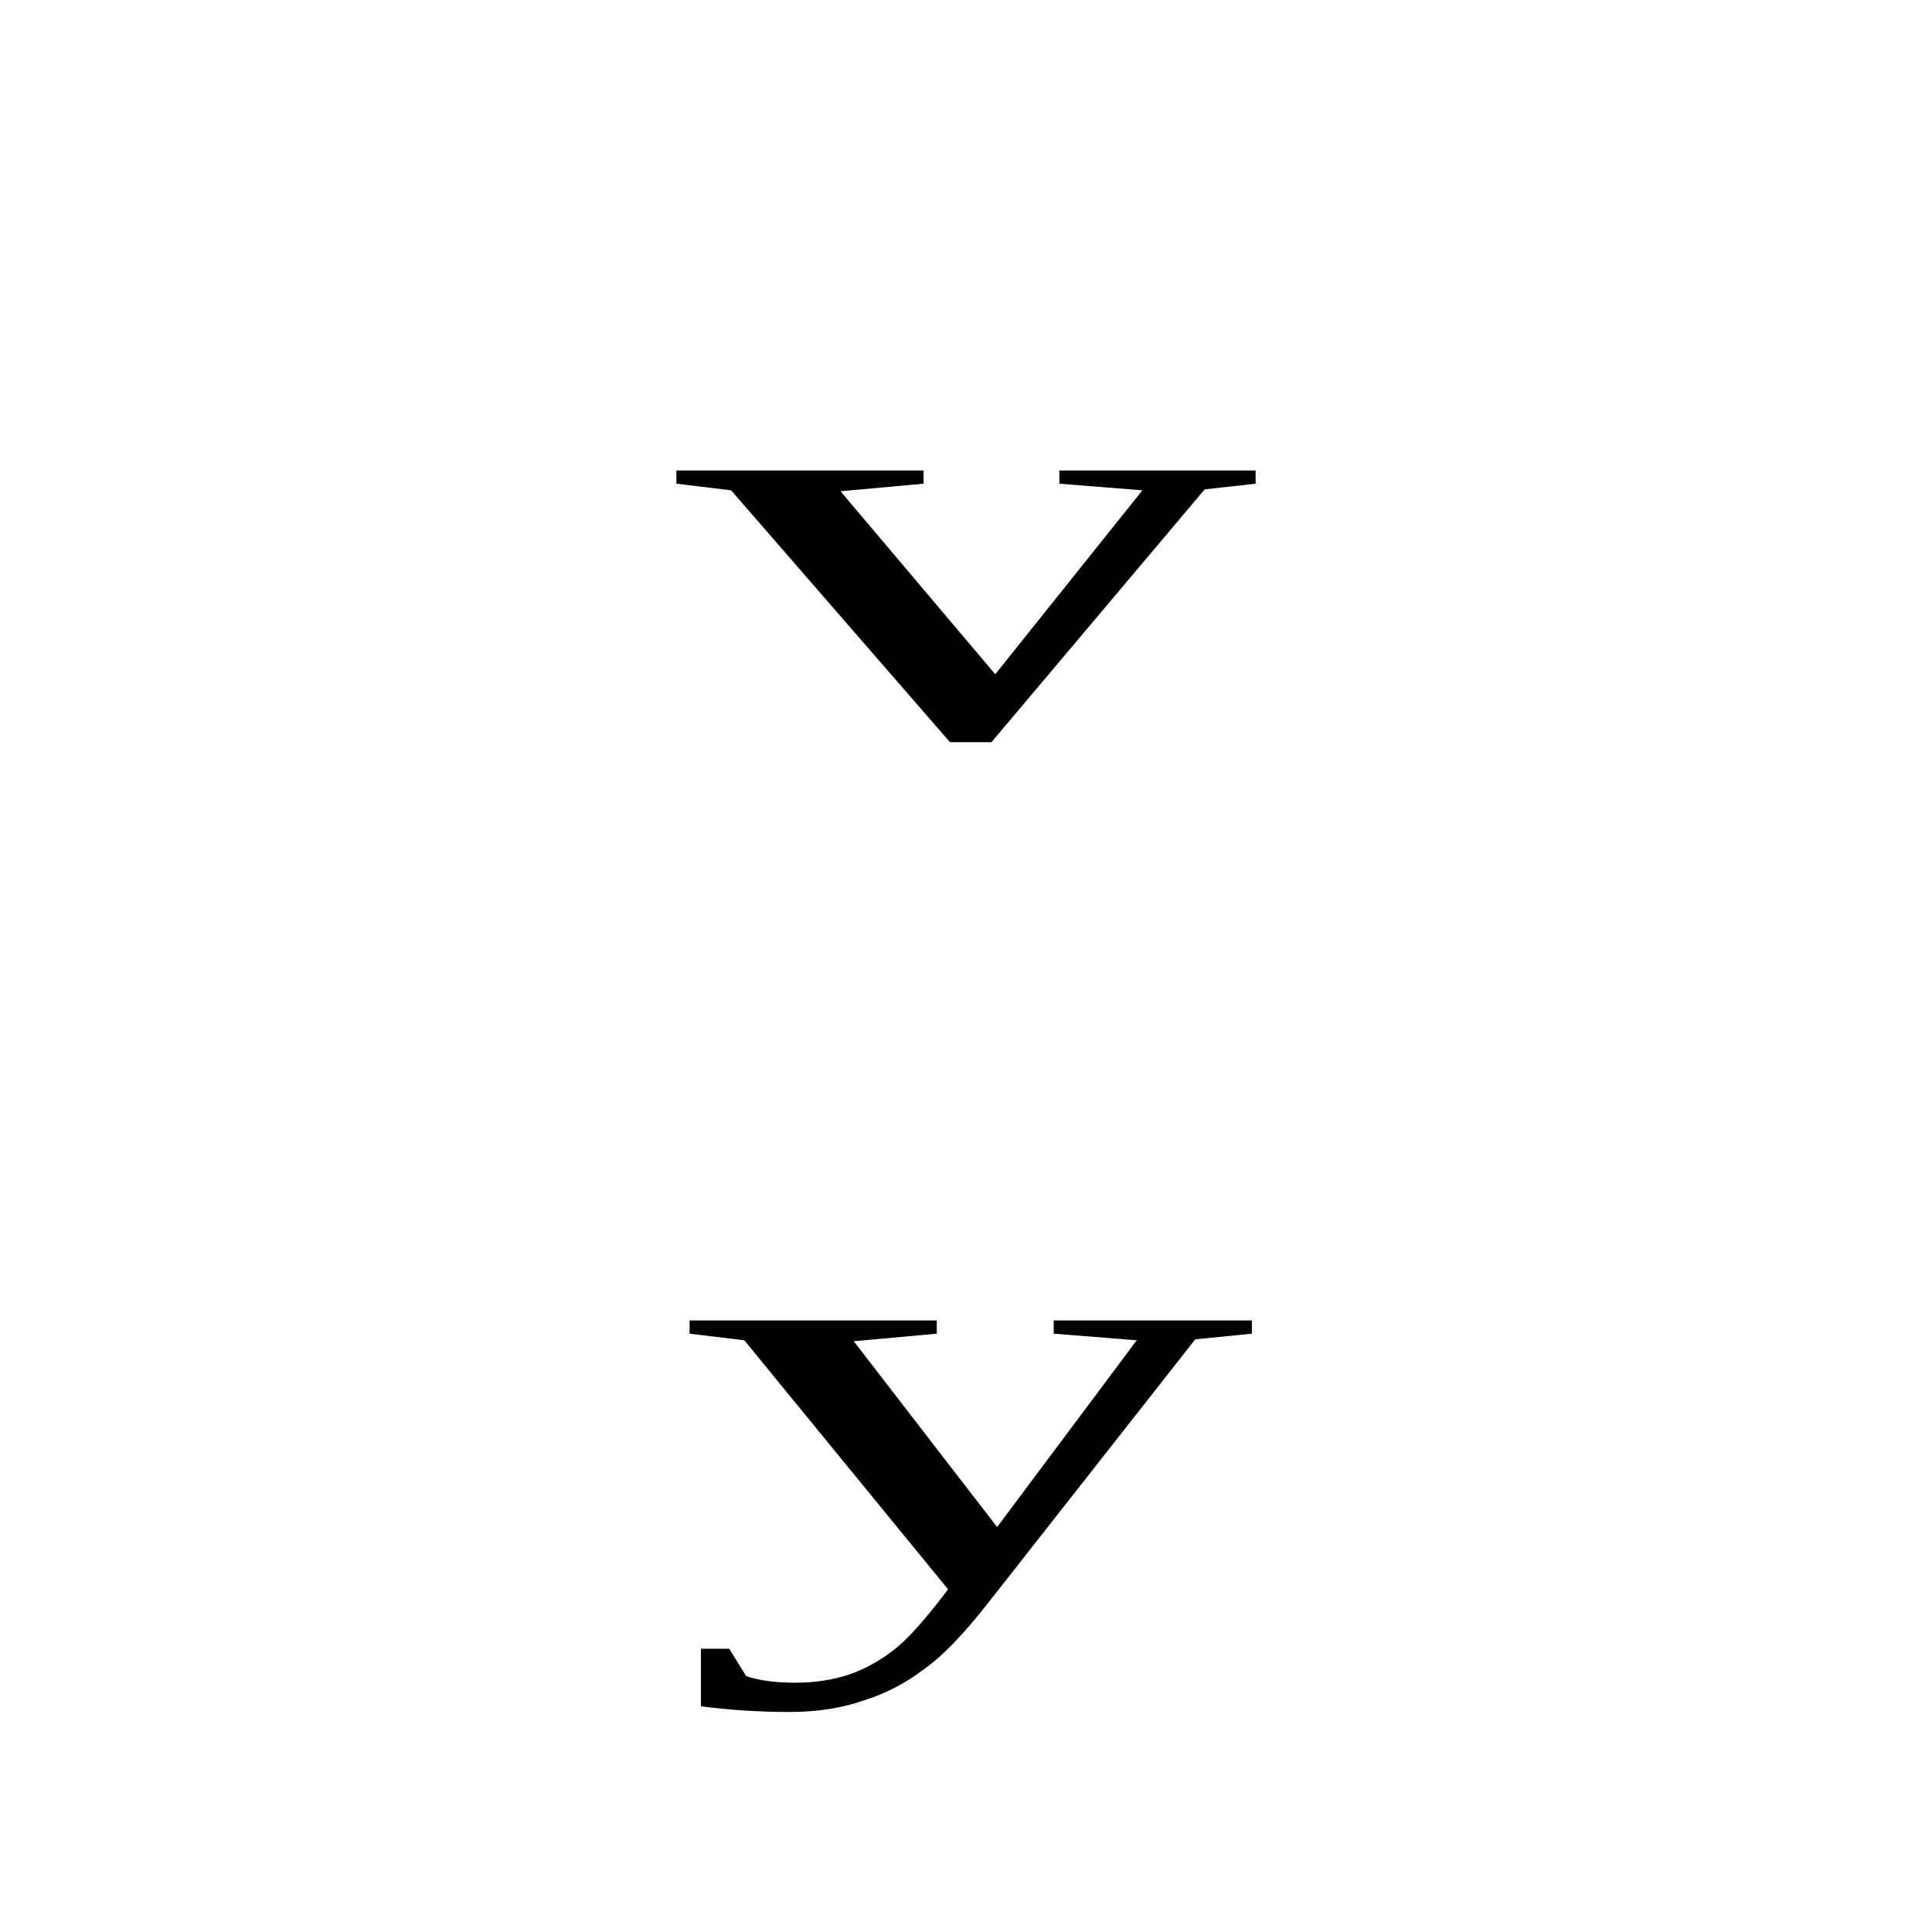
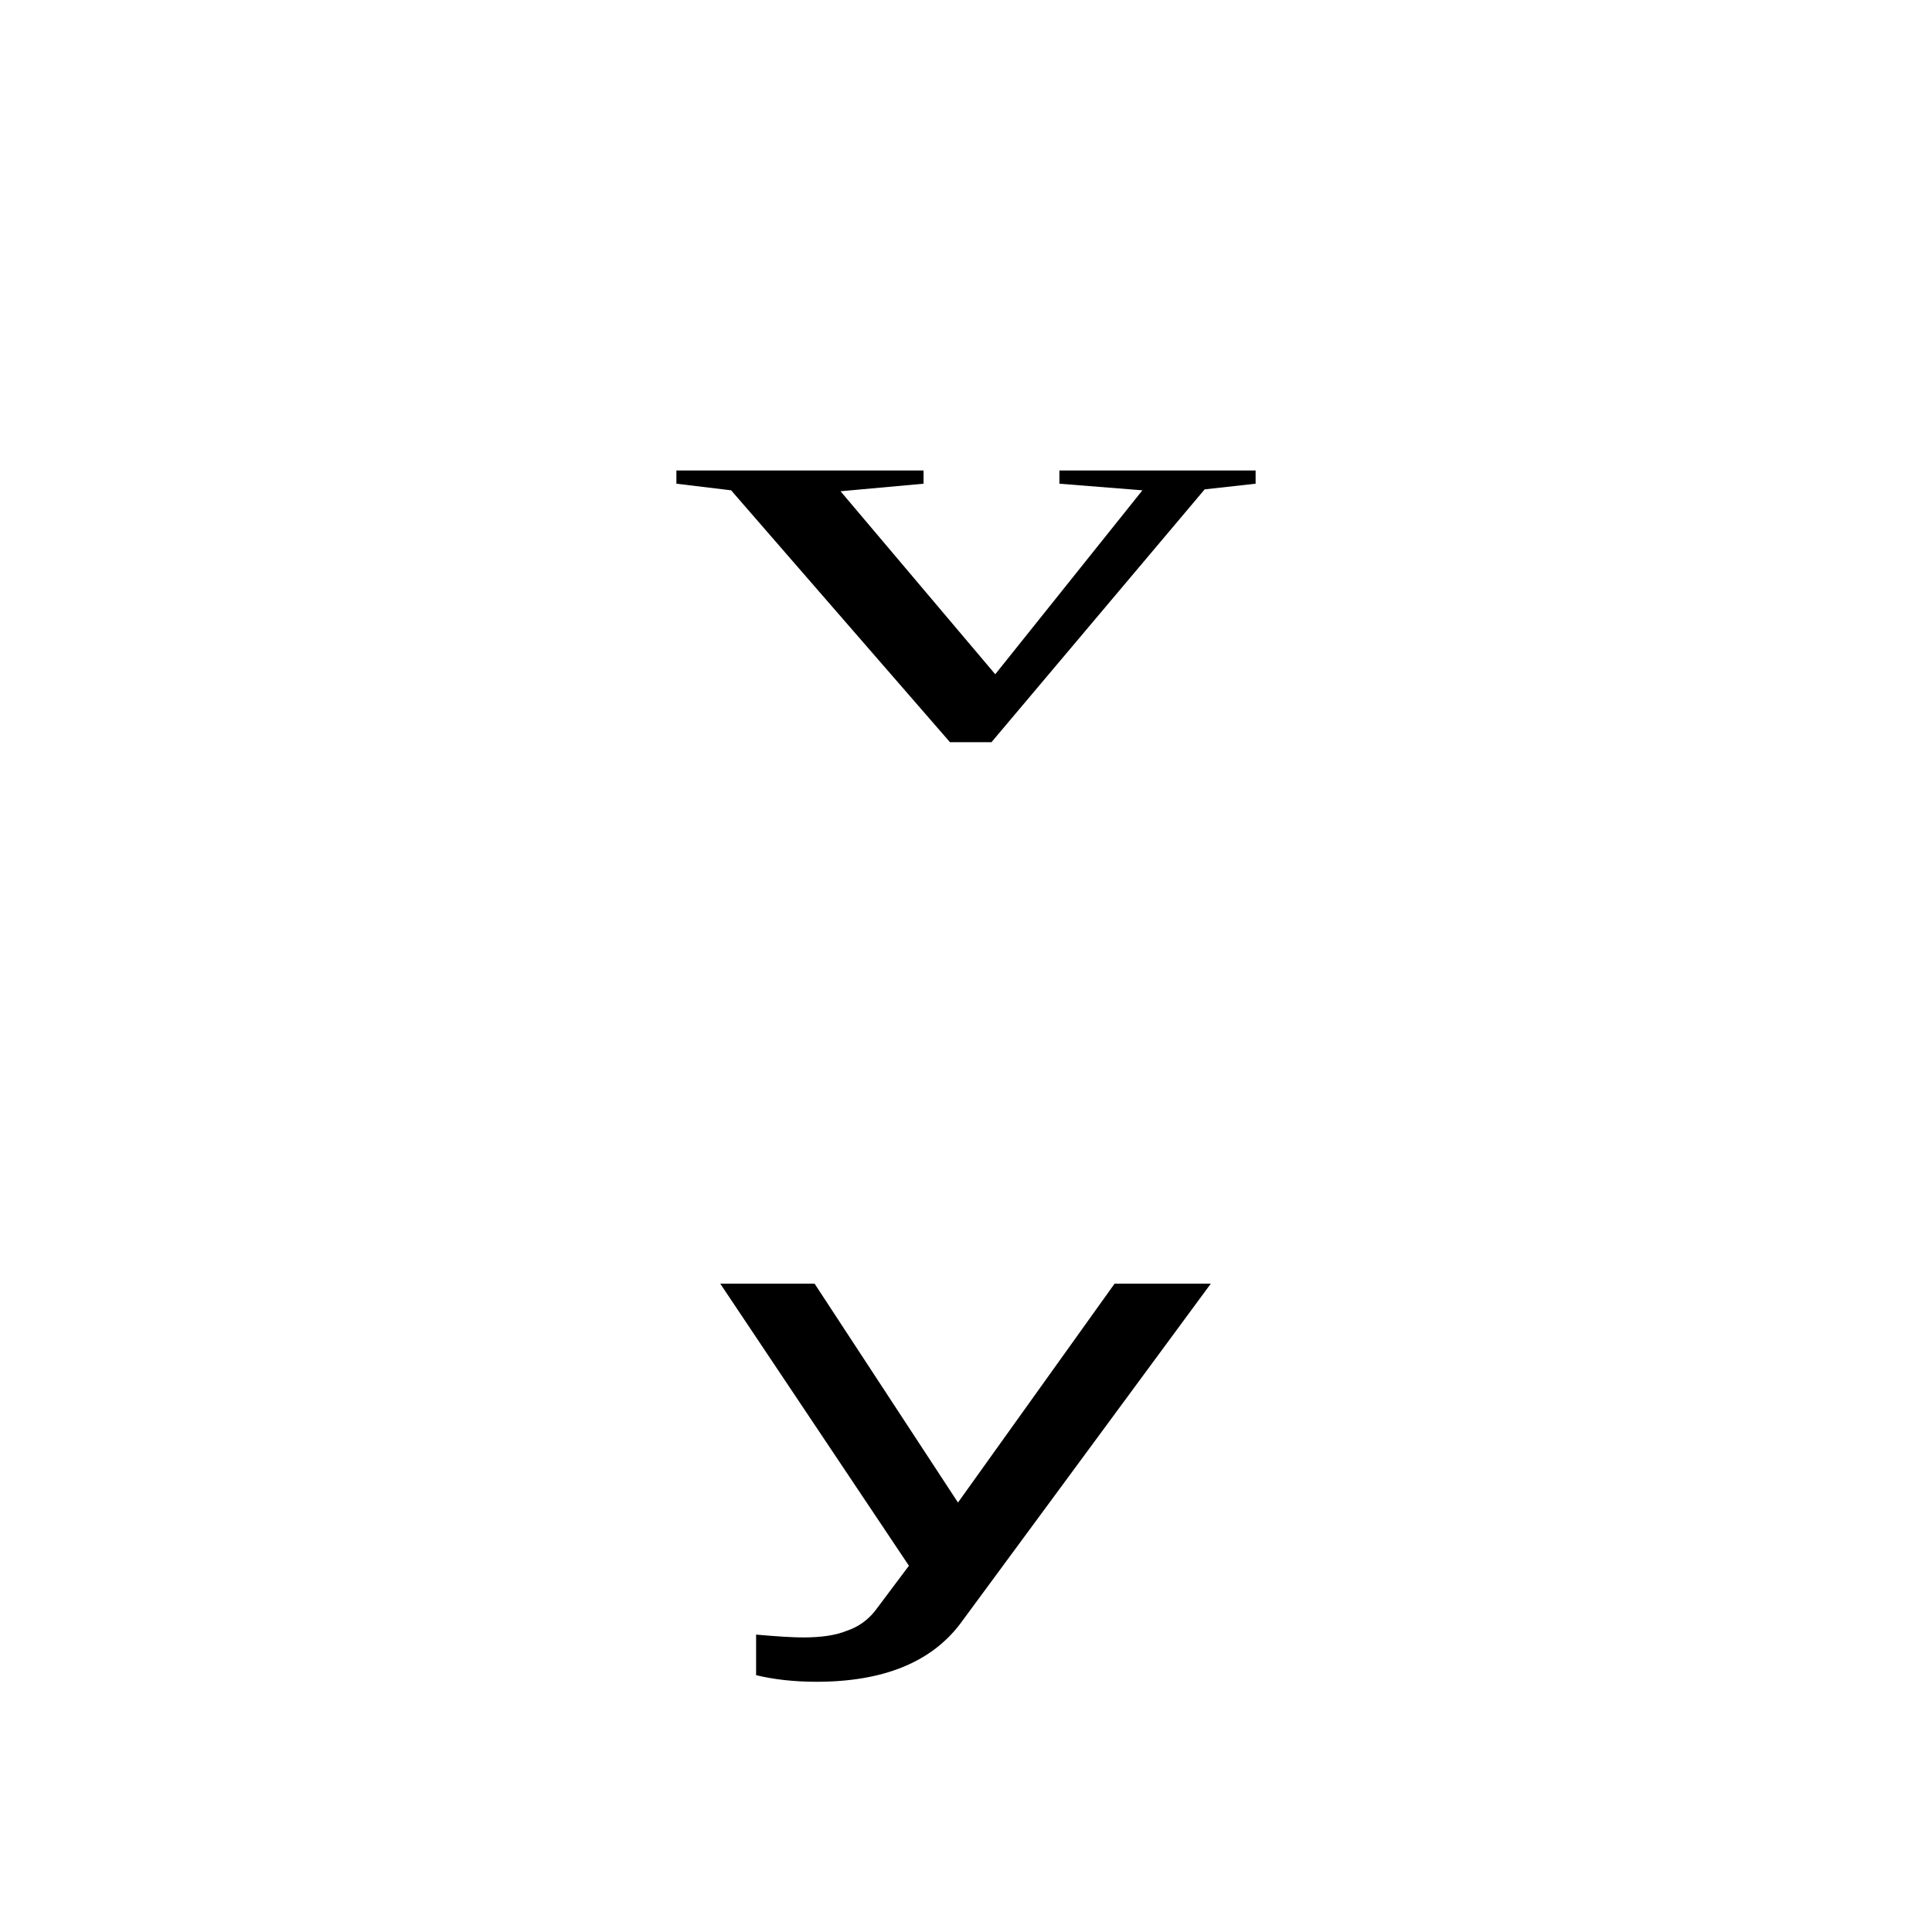
<svg xmlns="http://www.w3.org/2000/svg" width="32" height="32">
  <rect class="background" width="100%" height="100%" />
  <style>
    .background {
      fill: white;
    }

    text {
      font-size: 0.8em;
      text-anchor: middle;
      fill: black;
    }

    @media (prefers-color-scheme: dark) {
      .background {
        fill: black;
      }

      text {
        fill: white;
      }
    }
  </style>
  <text x="25%" y="28%" dominant-baseline="central" transform="scale(2, 1)">v</text>
-   <text x="25%" y="72%" dominant-baseline="central" transform="scale(2, 1)">y</text>
+   <text x="25%" y="72%" dominant-baseline="central" transform="scale(2, 1)">𝗒</text>
</svg>
